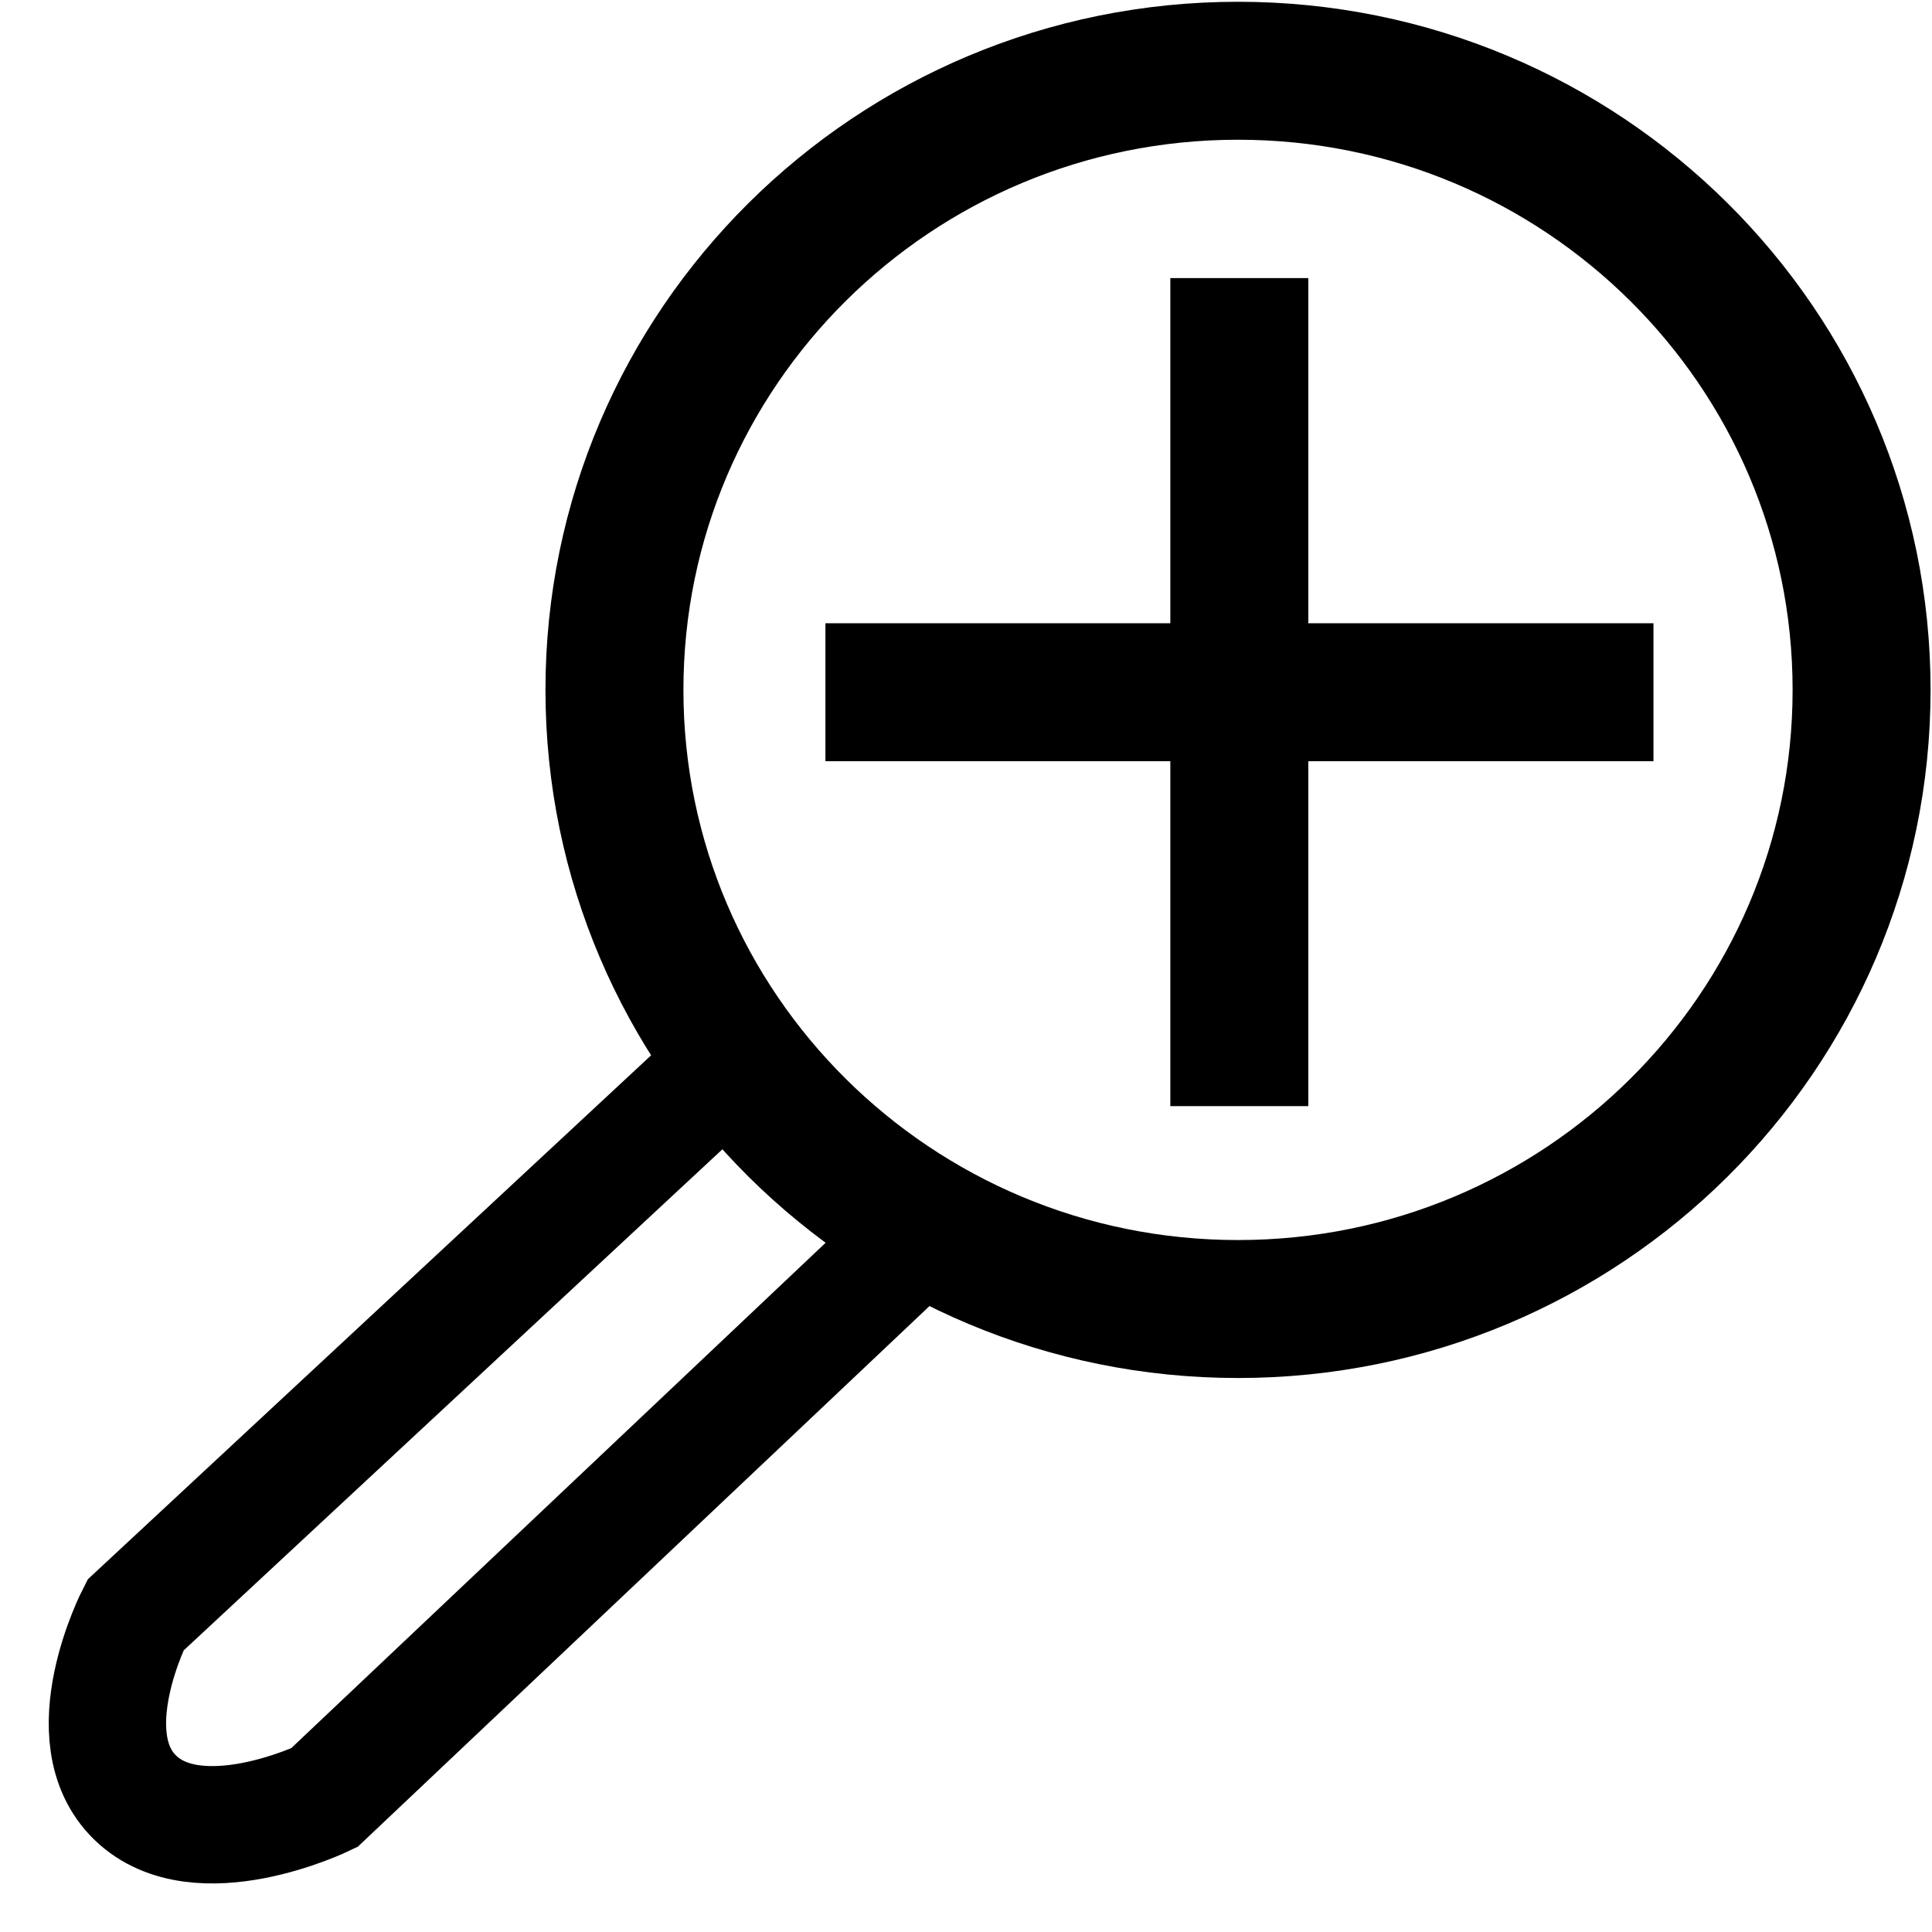
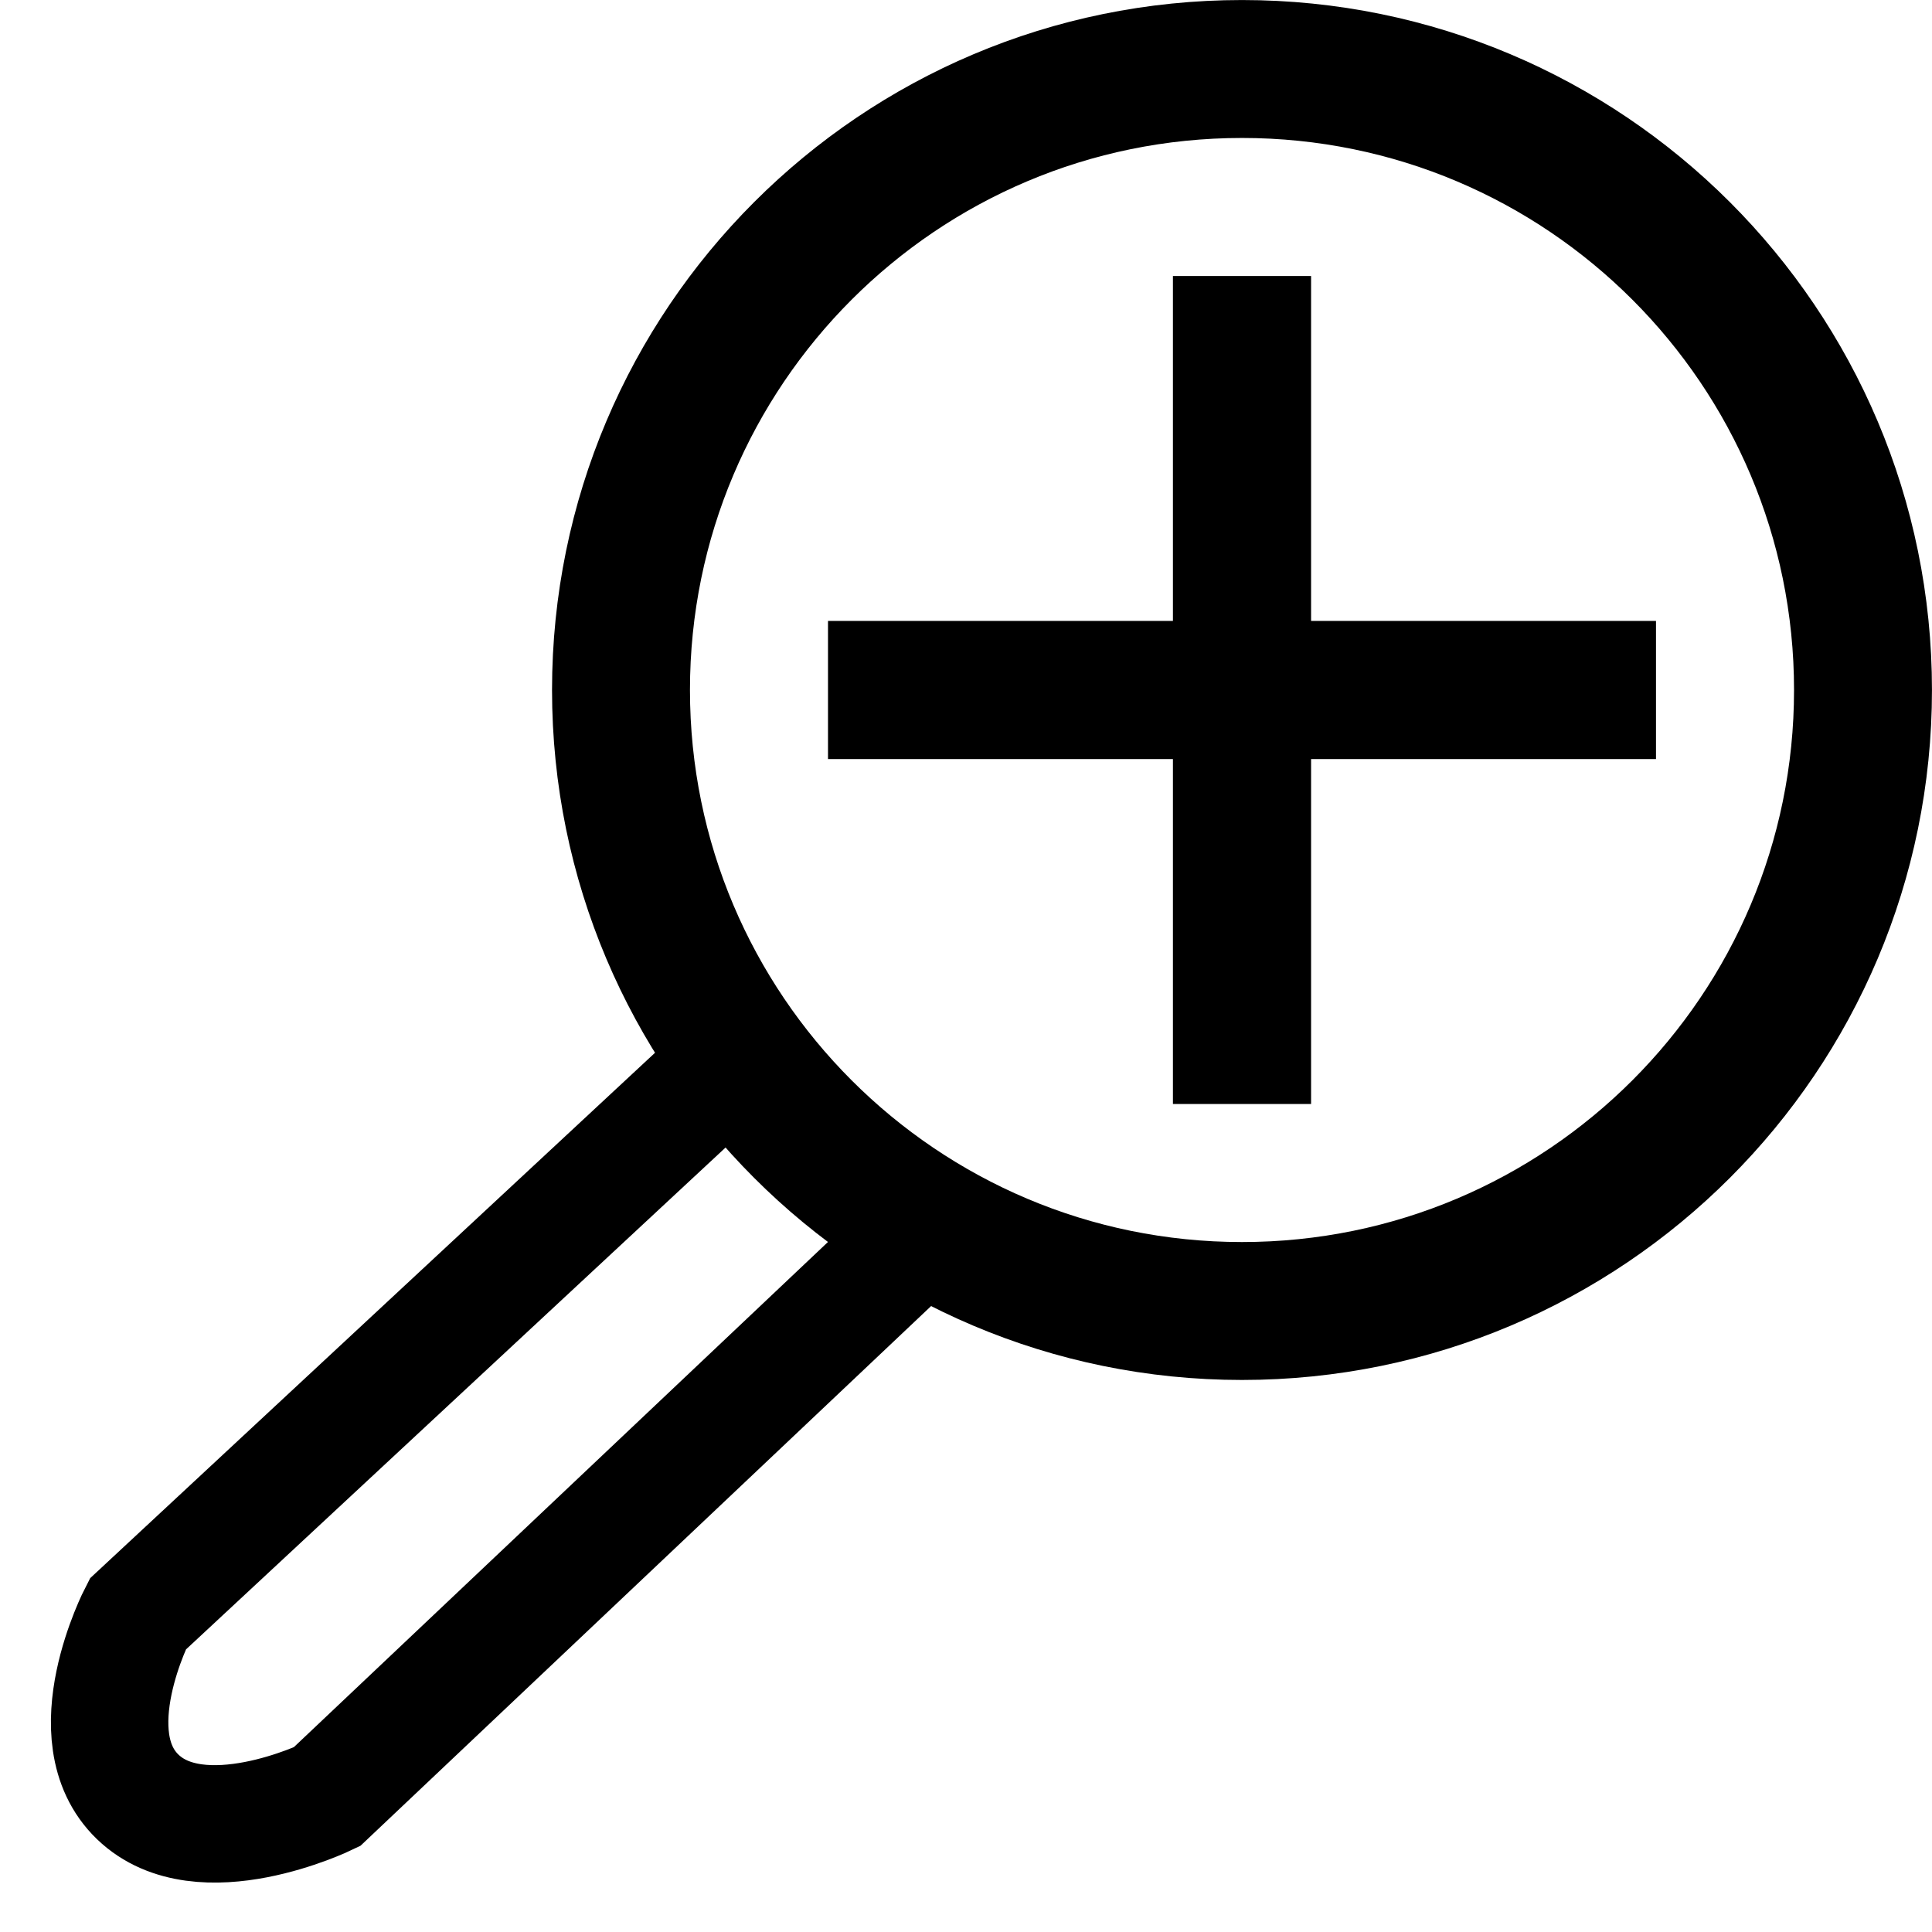
- <svg xmlns="http://www.w3.org/2000/svg" width="28" height="28" viewBox="0 0 7.408 7.408" version="1.1" id="svg8">
+ <svg xmlns="http://www.w3.org/2000/svg" width="28" height="28" viewBox="0 0 28 28" version="1.1" id="svg8">
  <defs id="defs2" />
-   <g id="layer1" transform="translate(0,-289.5917)" style="display:inline">
-     <ellipse style="opacity:1;vector-effect:none;fill:none;fill-opacity:0.643;stroke:#000000;stroke-width:0.529;stroke-linecap:butt;stroke-linejoin:miter;stroke-miterlimit:4;stroke-dasharray:none;stroke-dashoffset:0;stroke-opacity:1" id="path827" cx="4.747" cy="292.237" rx="2.391" ry="2.374" />
-     <path style="fill:none;stroke:#000000;stroke-width:0.529;stroke-linecap:butt;stroke-linejoin:miter;stroke-miterlimit:4;stroke-dasharray:none;stroke-opacity:1" d="M 3.165,292.246 H 6.34" id="path833" />
-     <path style="fill:none;stroke:#000000;stroke-width:0.529;stroke-linecap:butt;stroke-linejoin:miter;stroke-miterlimit:4;stroke-dasharray:none;stroke-opacity:1" d="m 4.752,293.833 v -3.175" id="path835" />
-     <path style="fill:none;stroke:#000000;stroke-width:0.45;stroke-linecap:butt;stroke-linejoin:miter;stroke-miterlimit:4;stroke-dasharray:none;stroke-opacity:1" d="m 3.546,294.307 -2.303,2.178 c 0,0 -0.483,0.233 -0.724,0 -0.241,-0.233 0,-0.7 0,-0.7 l 2.392,-2.225" id="path837" />
+   <g id="layer1" style="display:inline">
+     <circle style="opacity:1;vector-effect:none;fill:none;fill-opacity:0.643;stroke:#000000;stroke-width:1.999;stroke-linecap:butt;stroke-linejoin:miter;stroke-miterlimit:4;stroke-dasharray:none;stroke-dashoffset:0;stroke-opacity:1" id="path827" cx="18" cy="10" r="9" />
+     <path style="fill:none;stroke:#000000;stroke-width:2.002;stroke-linecap:butt;stroke-linejoin:miter;stroke-miterlimit:4;stroke-dasharray:none;stroke-opacity:1" d="M 12,10 H 24" id="path833" />
+     <path style="fill:none;stroke:#000000;stroke-width:2.002;stroke-linecap:butt;stroke-linejoin:miter;stroke-miterlimit:4;stroke-dasharray:none;stroke-opacity:1" d="M 18,16 V 4" id="path835" />
+     <path style="fill:none;stroke:#000000;stroke-width:1.702;stroke-linecap:butt;stroke-linejoin:miter;stroke-miterlimit:4;stroke-dasharray:none;stroke-opacity:1" d="m 13.448,17.801 -8.712,8.24 c 0,0 -1.827,0.882 -2.741,0 -0.914,-0.882 0,-2.647 0,-2.647 l 9.048,-8.416" id="path837" />
  </g>
</svg>
